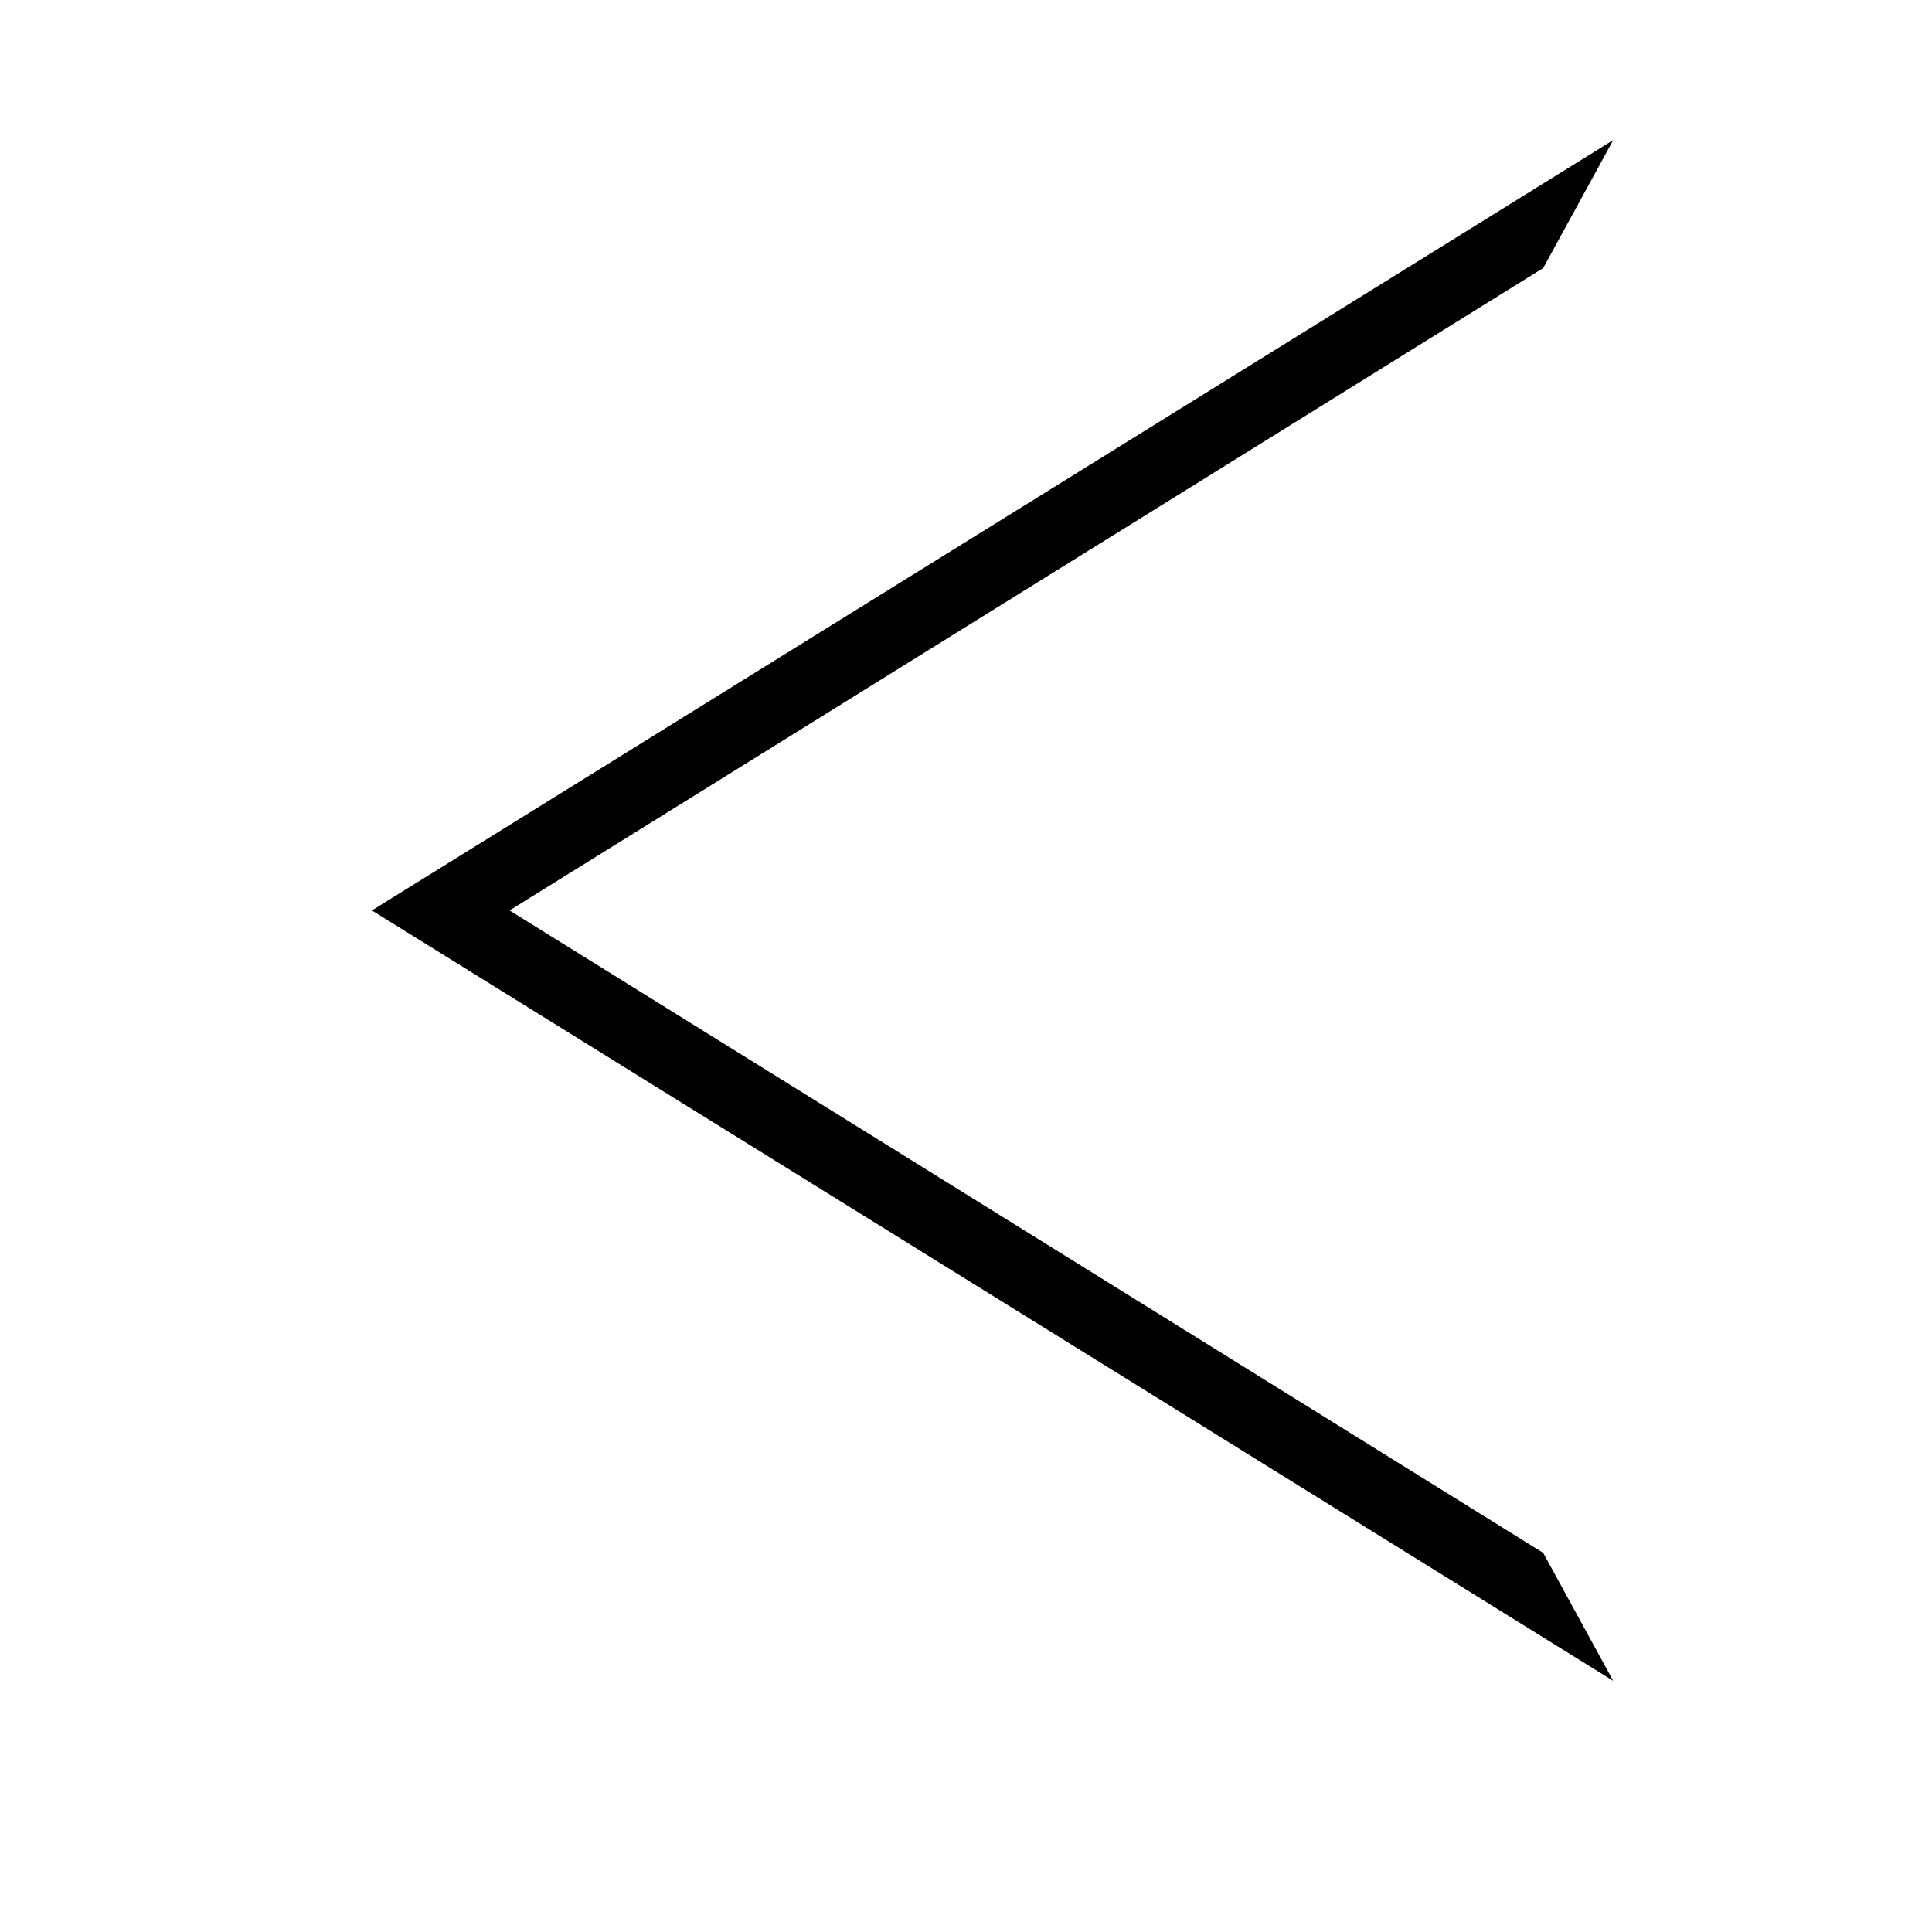
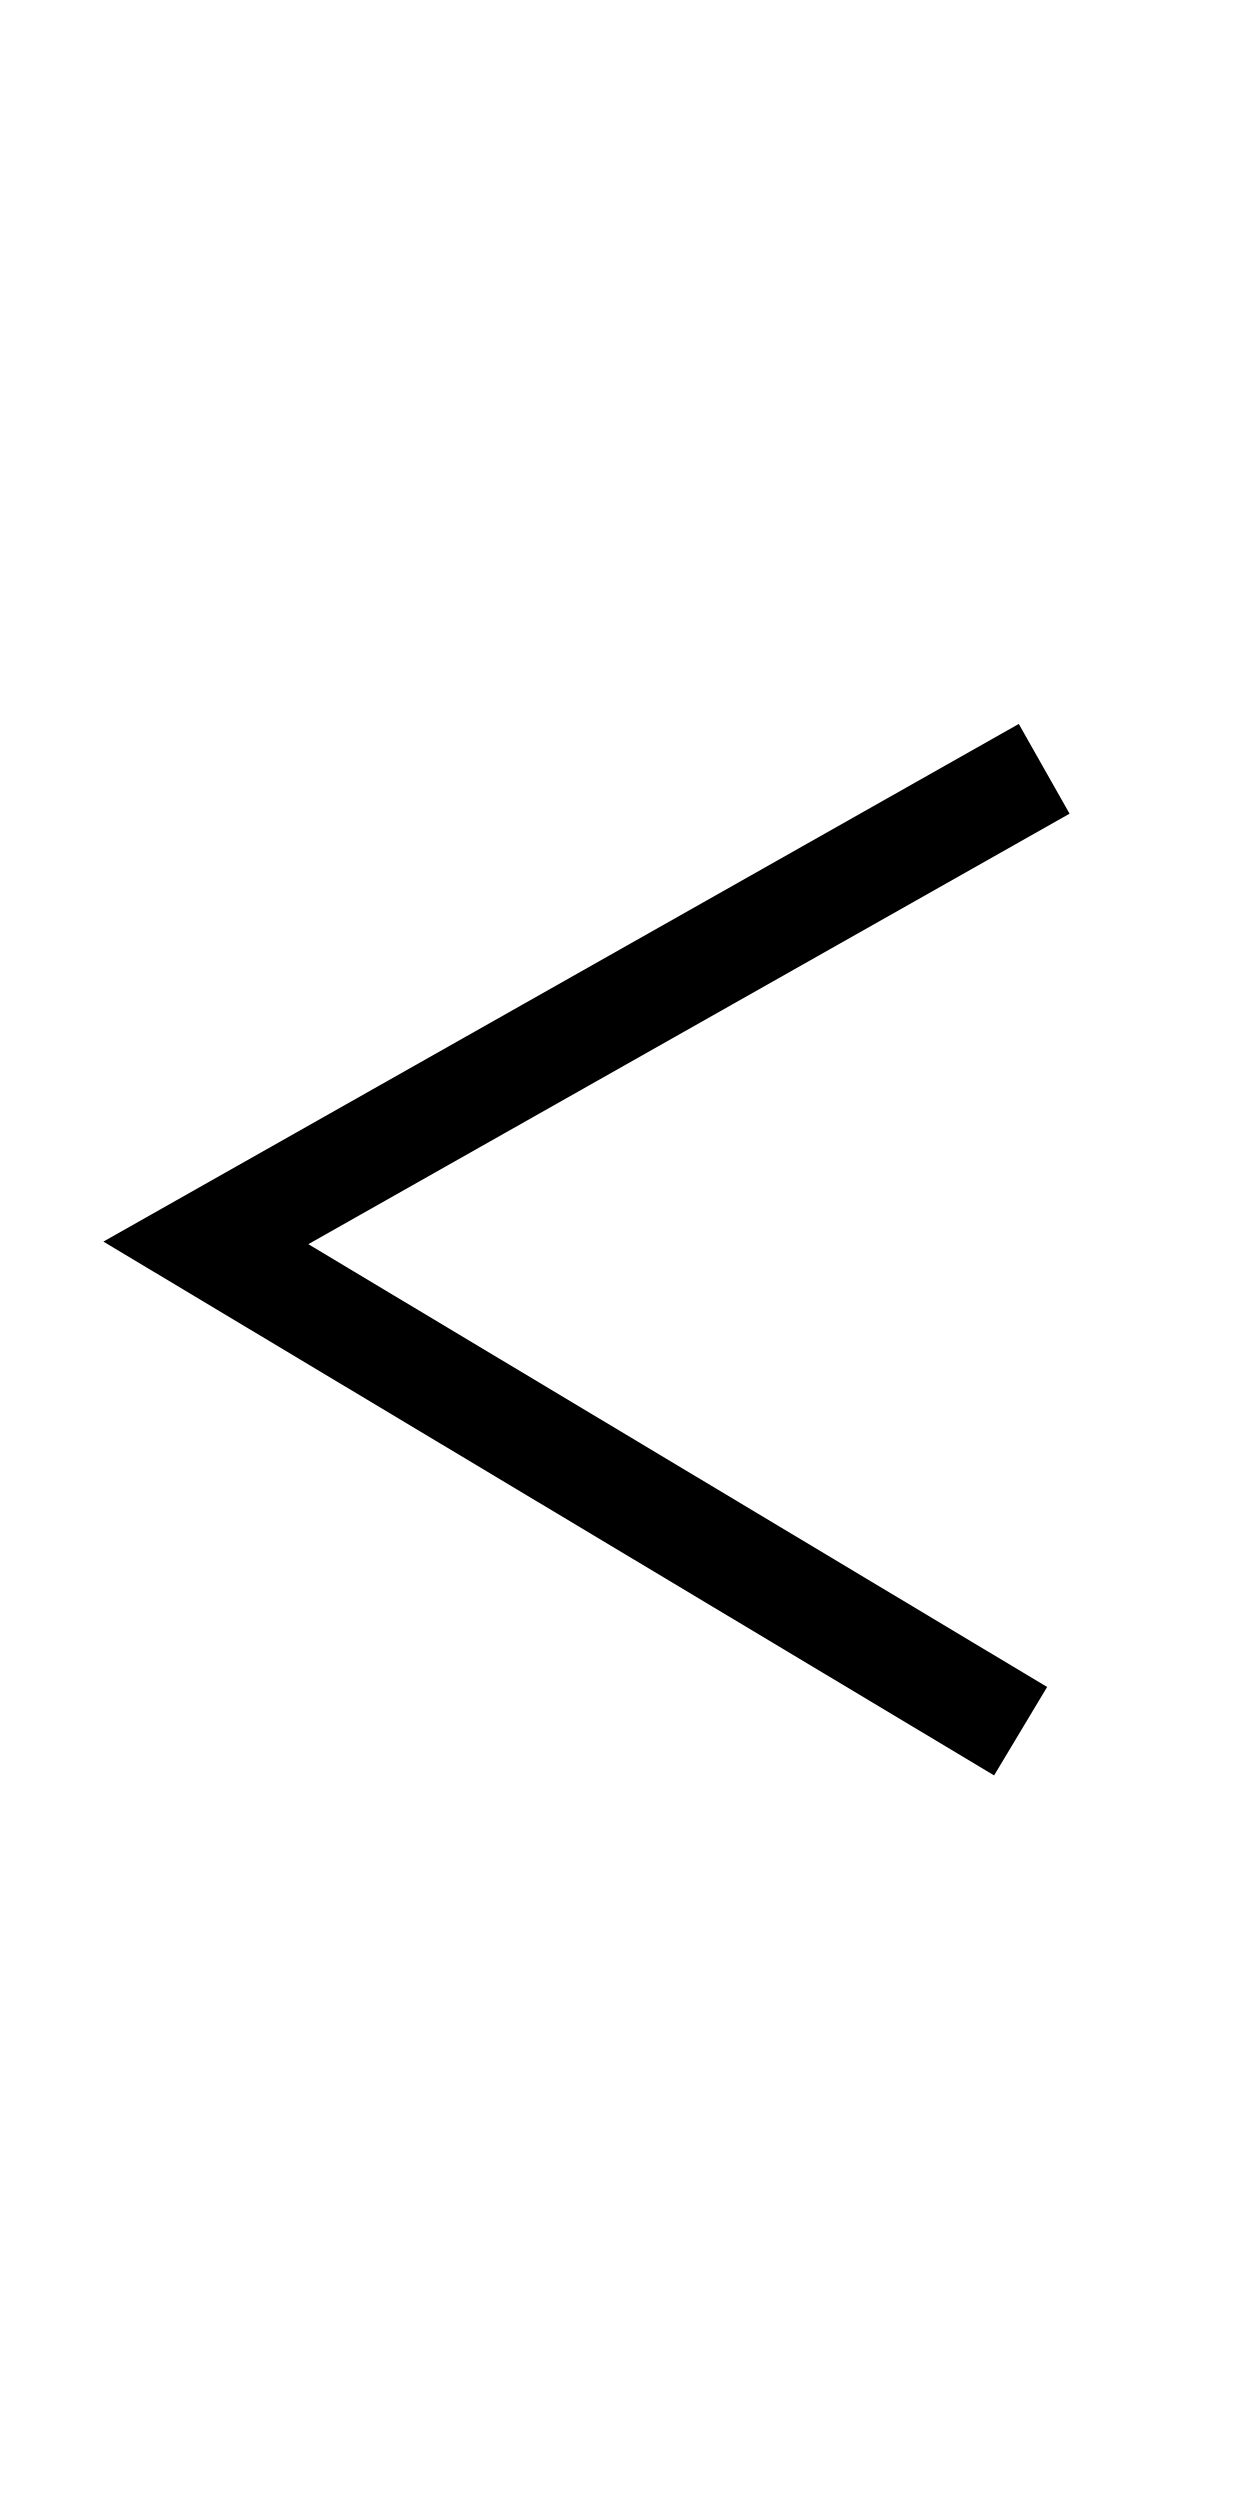
- <svg xmlns="http://www.w3.org/2000/svg" xmlns:xlink="http://www.w3.org/1999/xlink" version="1.1" id="Layer_1" x="0px" y="0px" viewBox="0 0 80 80" style="enable-background:new 0 0 80 80;" xml:space="preserve">
-   <style type="text/css">
- 	.st0{display:none;}
- 	.st1{display:inline;}
- 	.st2{clip-path:url(#SVGID_2_);fill:none;stroke:#000000;stroke-width:3;}
- 	.st3{clip-path:url(#SVGID_4_);fill:none;stroke:#000000;stroke-width:3;}
- 	.st4{fill:none;}
- </style>
-   <g id="VR" class="st0">
-     <g class="st1">
+ <svg xmlns="http://www.w3.org/2000/svg" xmlns:xlink="http://www.w3.org/1999/xlink" version="1.1" id="Layer_1" x="0px" y="0px" width="40px" height="80px" viewBox="20 0 40 80" enable-background="new 20 0 40 80" xml:space="preserve">
+   <g id="ADD" display="none">
+     <g display="inline">
      <g>
        <g>
-           <g>
-             <g>
-               <g>
-                 <g>
-                   <g>
-                     <g>
-                       <defs>
-                         <rect id="SVGID_1_" x="0.1" y="20.4" width="79.9" height="39.3" />
-                       </defs>
-                       <clipPath id="SVGID_2_">
-                         <use xlink:href="#SVGID_1_" style="overflow:visible;" />
-                       </clipPath>
-                       <path class="st2" d="M40,21.9H8.9c0,0-7.3,0-7.3,7.3v21.7c0,0,0,7.3,7.3,7.3h18.5c0,0,5.5,0,6.5-7.3l3.2-18.3            c0.3-1.7,2-1.7,2-1.7H40 M18.4,47.3c4,0,7.3-3.2,7.3-7.3s-3.2-7.3-7.3-7.3s-7.3,3.2-7.3,7.3S14.4,47.3,18.4,47.3z" />
-                     </g>
-                   </g>
-                 </g>
-               </g>
-             </g>
-           </g>
-         </g>
-       </g>
-       <g>
-         <g>
-           <g>
-             <g>
-               <g>
-                 <g>
-                   <g>
-                     <g>
-                       <defs>
-                         <rect id="SVGID_3_" x="0.1" y="20.4" width="79.9" height="39.3" />
-                       </defs>
-                       <clipPath id="SVGID_4_">
-                         <use xlink:href="#SVGID_3_" style="overflow:visible;" />
-                       </clipPath>
-                       <path class="st3" d="M40,21.9h31.1c0,0,7.3,0,7.3,7.3v21.7c0,0,0,7.3-7.3,7.3H52.6c0,0-5.5,0-6.5-7.3l-3.2-18.3            c-0.3-1.7-2-1.7-2-1.7H40 M61.6,47.3c-4,0-7.3-3.2-7.3-7.3s3.2-7.3,7.3-7.3s7.3,3.2,7.3,7.3S65.6,47.3,61.6,47.3z" />
-                     </g>
-                   </g>
-                 </g>
-               </g>
-             </g>
-           </g>
+           <defs>
+             <rect id="SVGID_1_" x="5.848" y="77.86" width="68.319" height="71.773" />
+           </defs>
+           <clipPath id="SVGID_2_">
+             <use xlink:href="#SVGID_1_" overflow="visible" />
+           </clipPath>
+           <path clip-path="url(#SVGID_2_)" d="M41.834,147.886l-34.486-15.65v-27.732      l30.827-24.895l34.492,15.665l-0.015,27.732L41.834,147.886z M41.834,147.886l0.032-27.69L7.348,104.504 M29.255,114.532      l8.9-7.235l34.497,15.709 M38.175,79.609v27.721" />
        </g>
      </g>
    </g>
+     <polygon display="inline" points="17.714,121.753 31.349,128.111 31.349,130.712 17.714,124.354  " />
+     <polygon display="inline" points="17.714,121.753 31.349,128.111 31.349,130.712 17.714,124.354  " />
+     <polygon display="inline" points="23.558,117.047 25.506,117.955 25.506,135.419 23.558,134.511  " />
+     <polygon display="inline" points="23.558,117.047 25.506,117.955 25.506,135.419 23.558,134.511  " />
  </g>
-   <line class="st4" x1="65.7" y1="6.7" x2="17.3" y2="35.9" />
-   <polygon points="66.8,69.6 63.9,64.3 21.1,37.7 63.9,11.1 66.8,5.8 15.4,37.7 " />
+   <polygon points="51.811,56.813 23.308,39.731 52.601,23.166 54.226,26.038 29.866,39.814 53.508,53.983 " />
</svg>
